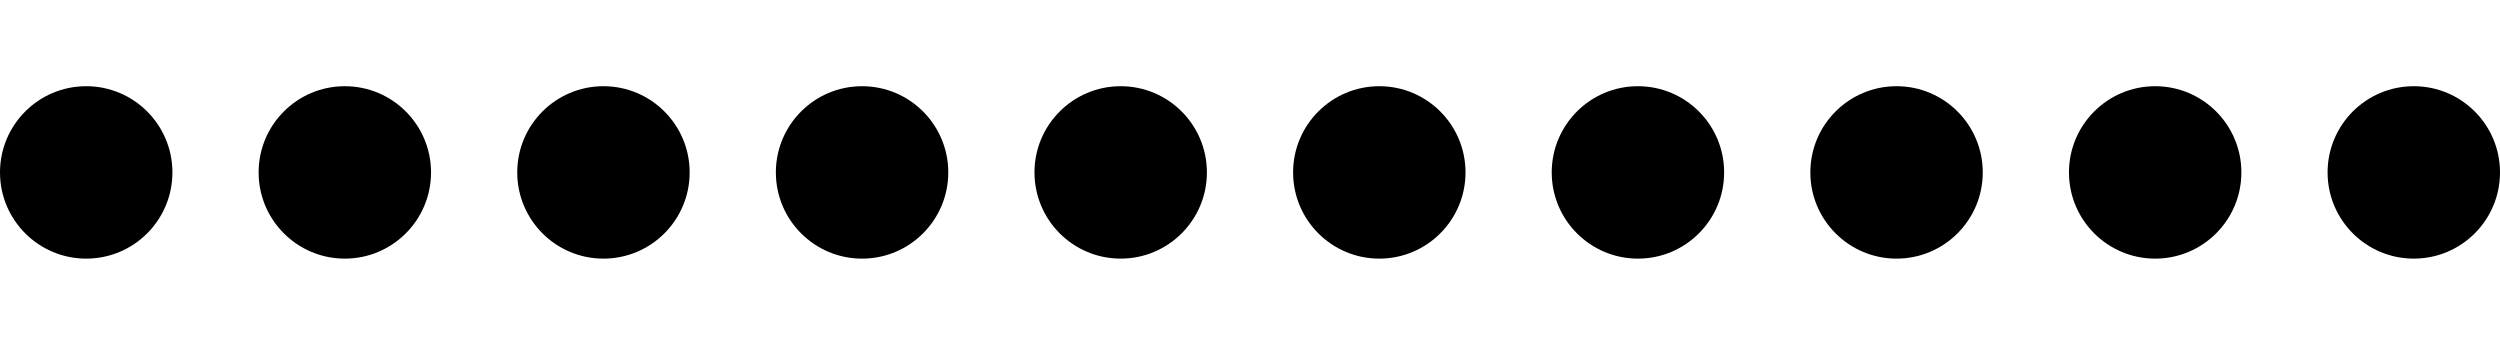
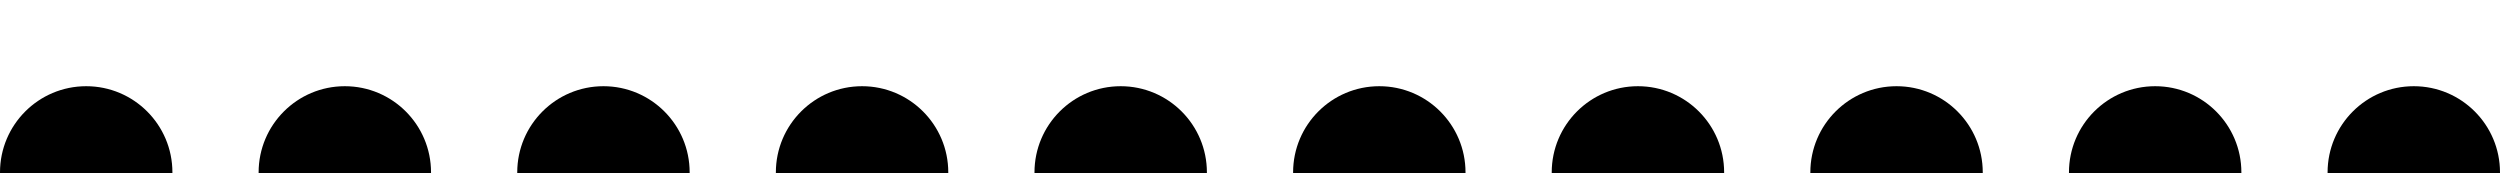
- <svg xmlns="http://www.w3.org/2000/svg" viewBox="0 0 29 4">
+ <svg xmlns="http://www.w3.org/2000/svg" viewBox="0 0 29 2">
  <style>
    circle{animation:a 1s infinite}@keyframes a{to{opacity:.2}}
  </style>
  <circle cx="1" cy="2" r="1" />
  <circle cx="4" cy="2" r="1" style="animation-delay:.1s" />
  <circle cx="7" cy="2" r="1" style="animation-delay:.2s" />
  <circle cx="10" cy="2" r="1" style="animation-delay:.3s" />
  <circle cx="13" cy="2" r="1" style="animation-delay:.4s" />
  <circle cx="16" cy="2" r="1" style="animation-delay:.5s" />
  <circle cx="19" cy="2" r="1" style="animation-delay:.6s" />
  <circle cx="22" cy="2" r="1" style="animation-delay:.7s" />
  <circle cx="25" cy="2" r="1" style="animation-delay:.8s" />
  <circle cx="28" cy="2" r="1" style="animation-delay:.9s" />
</svg>
